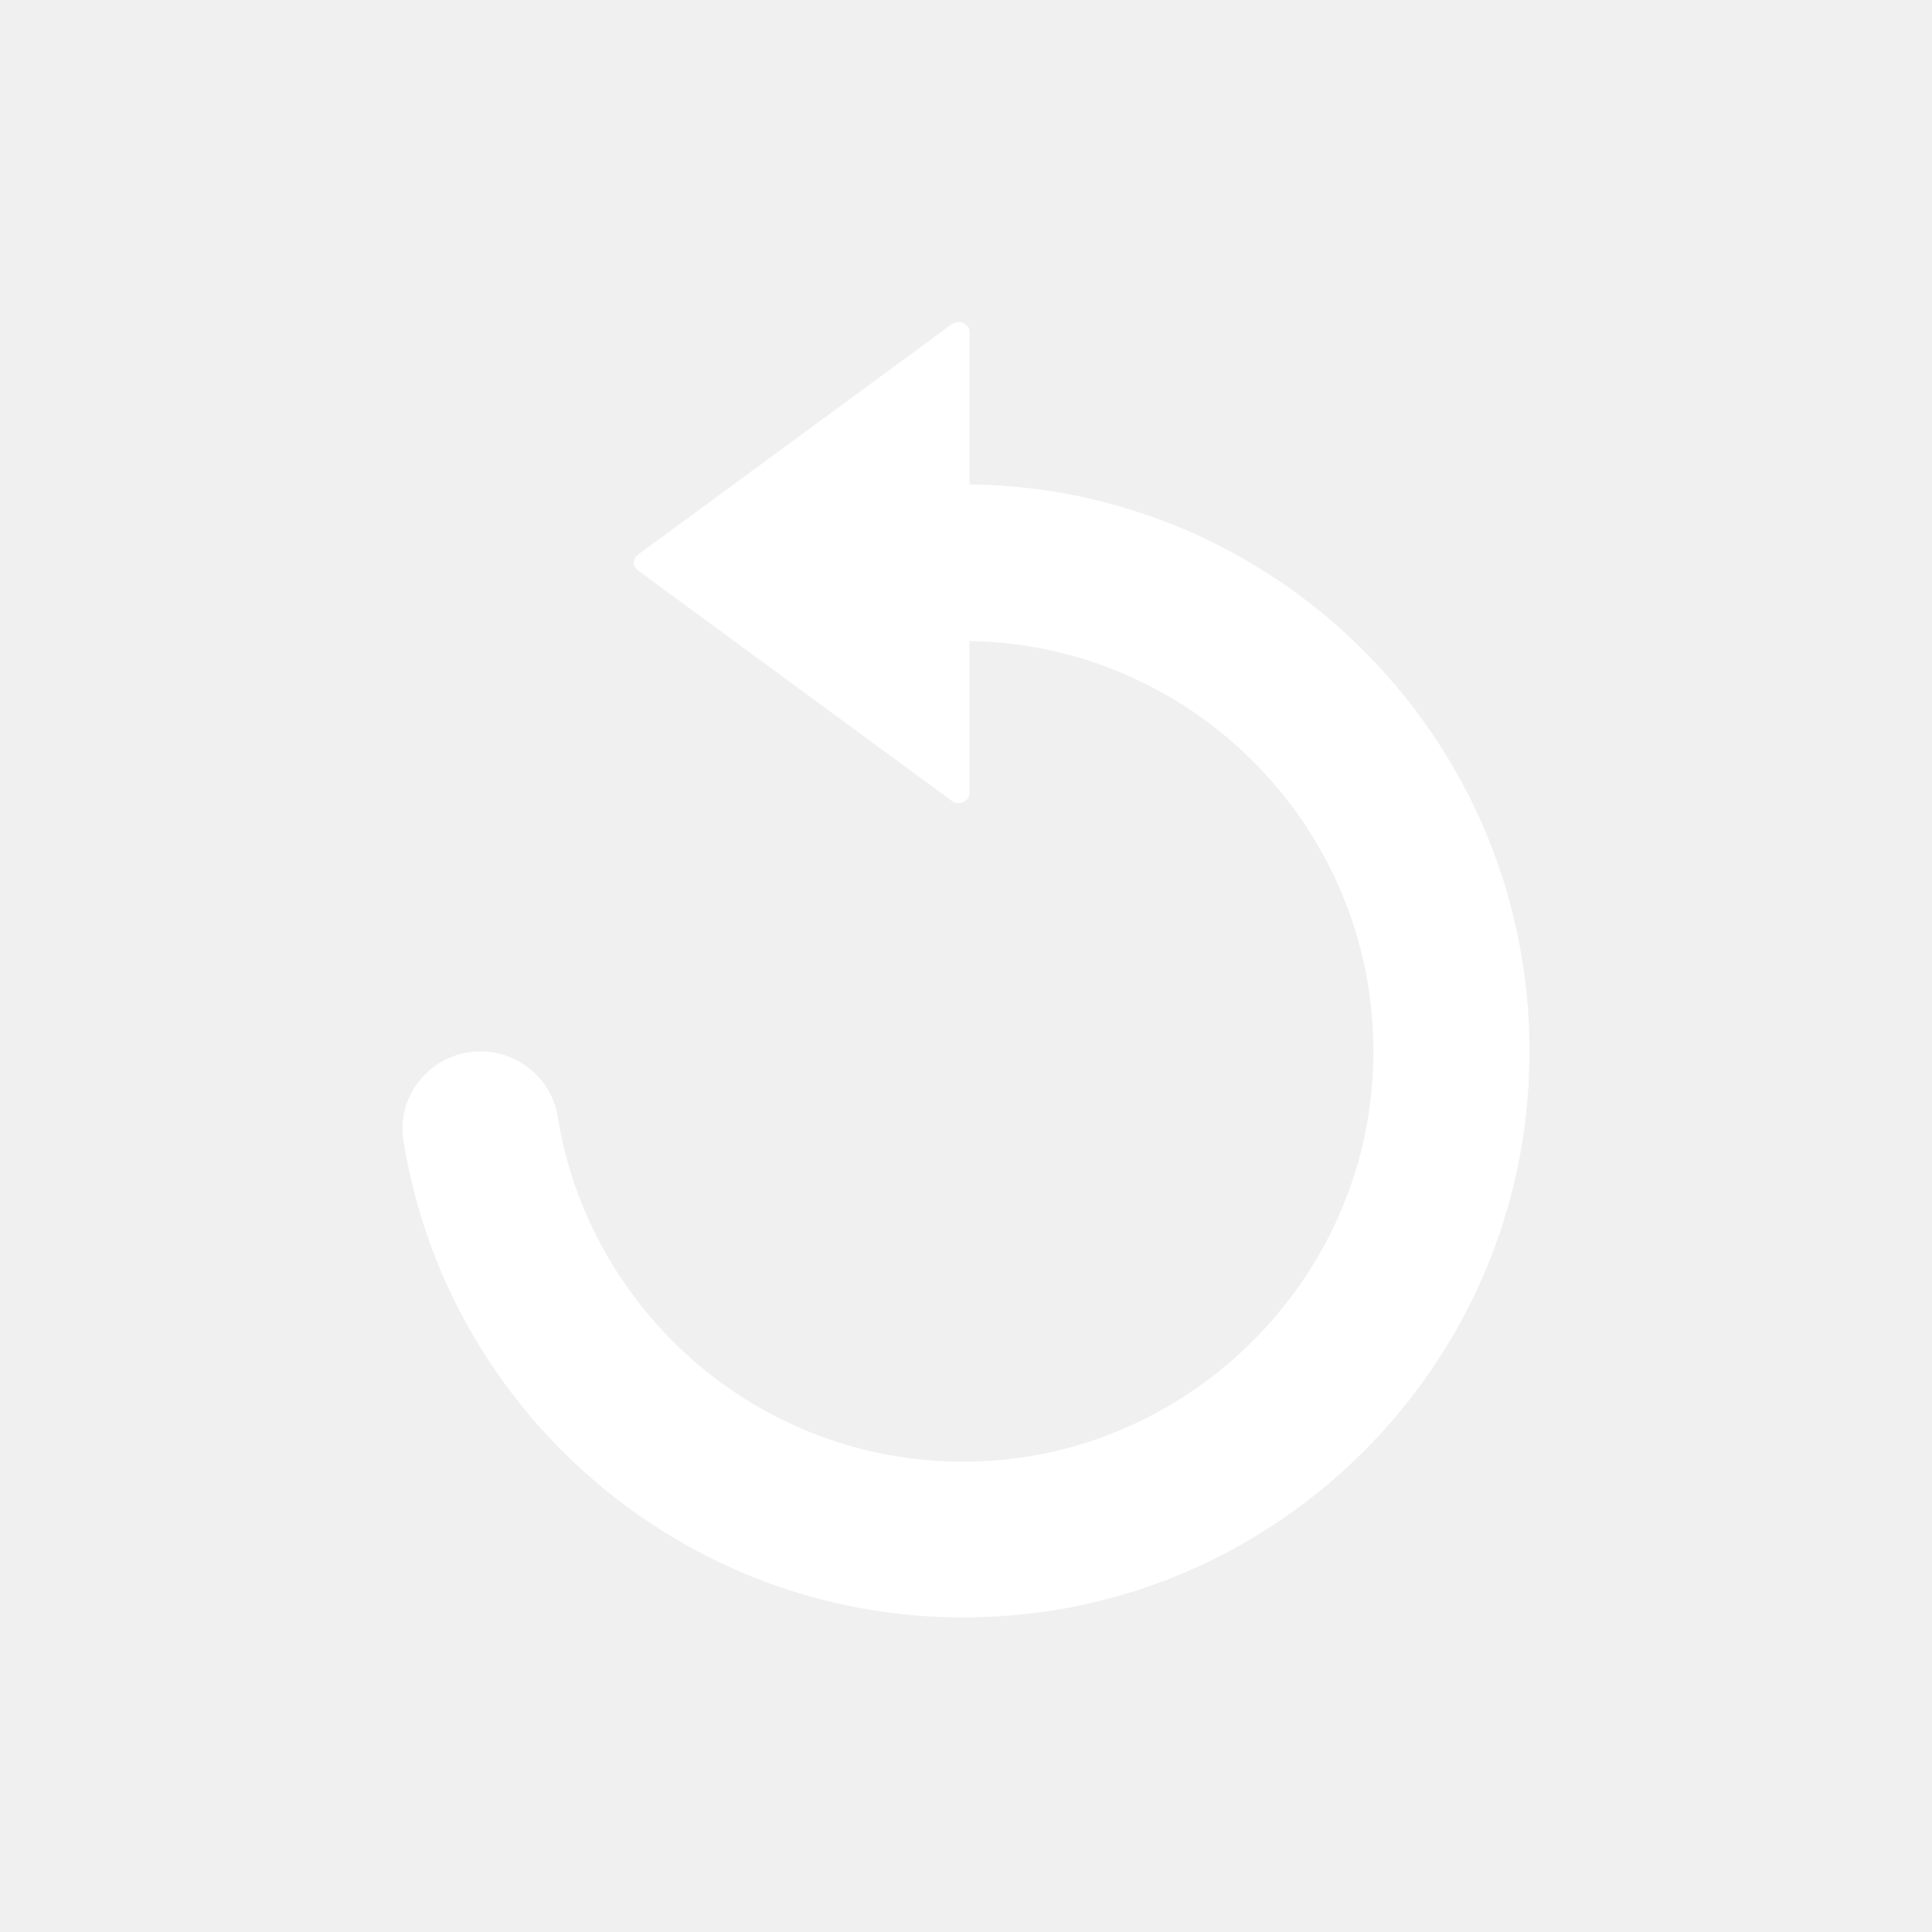
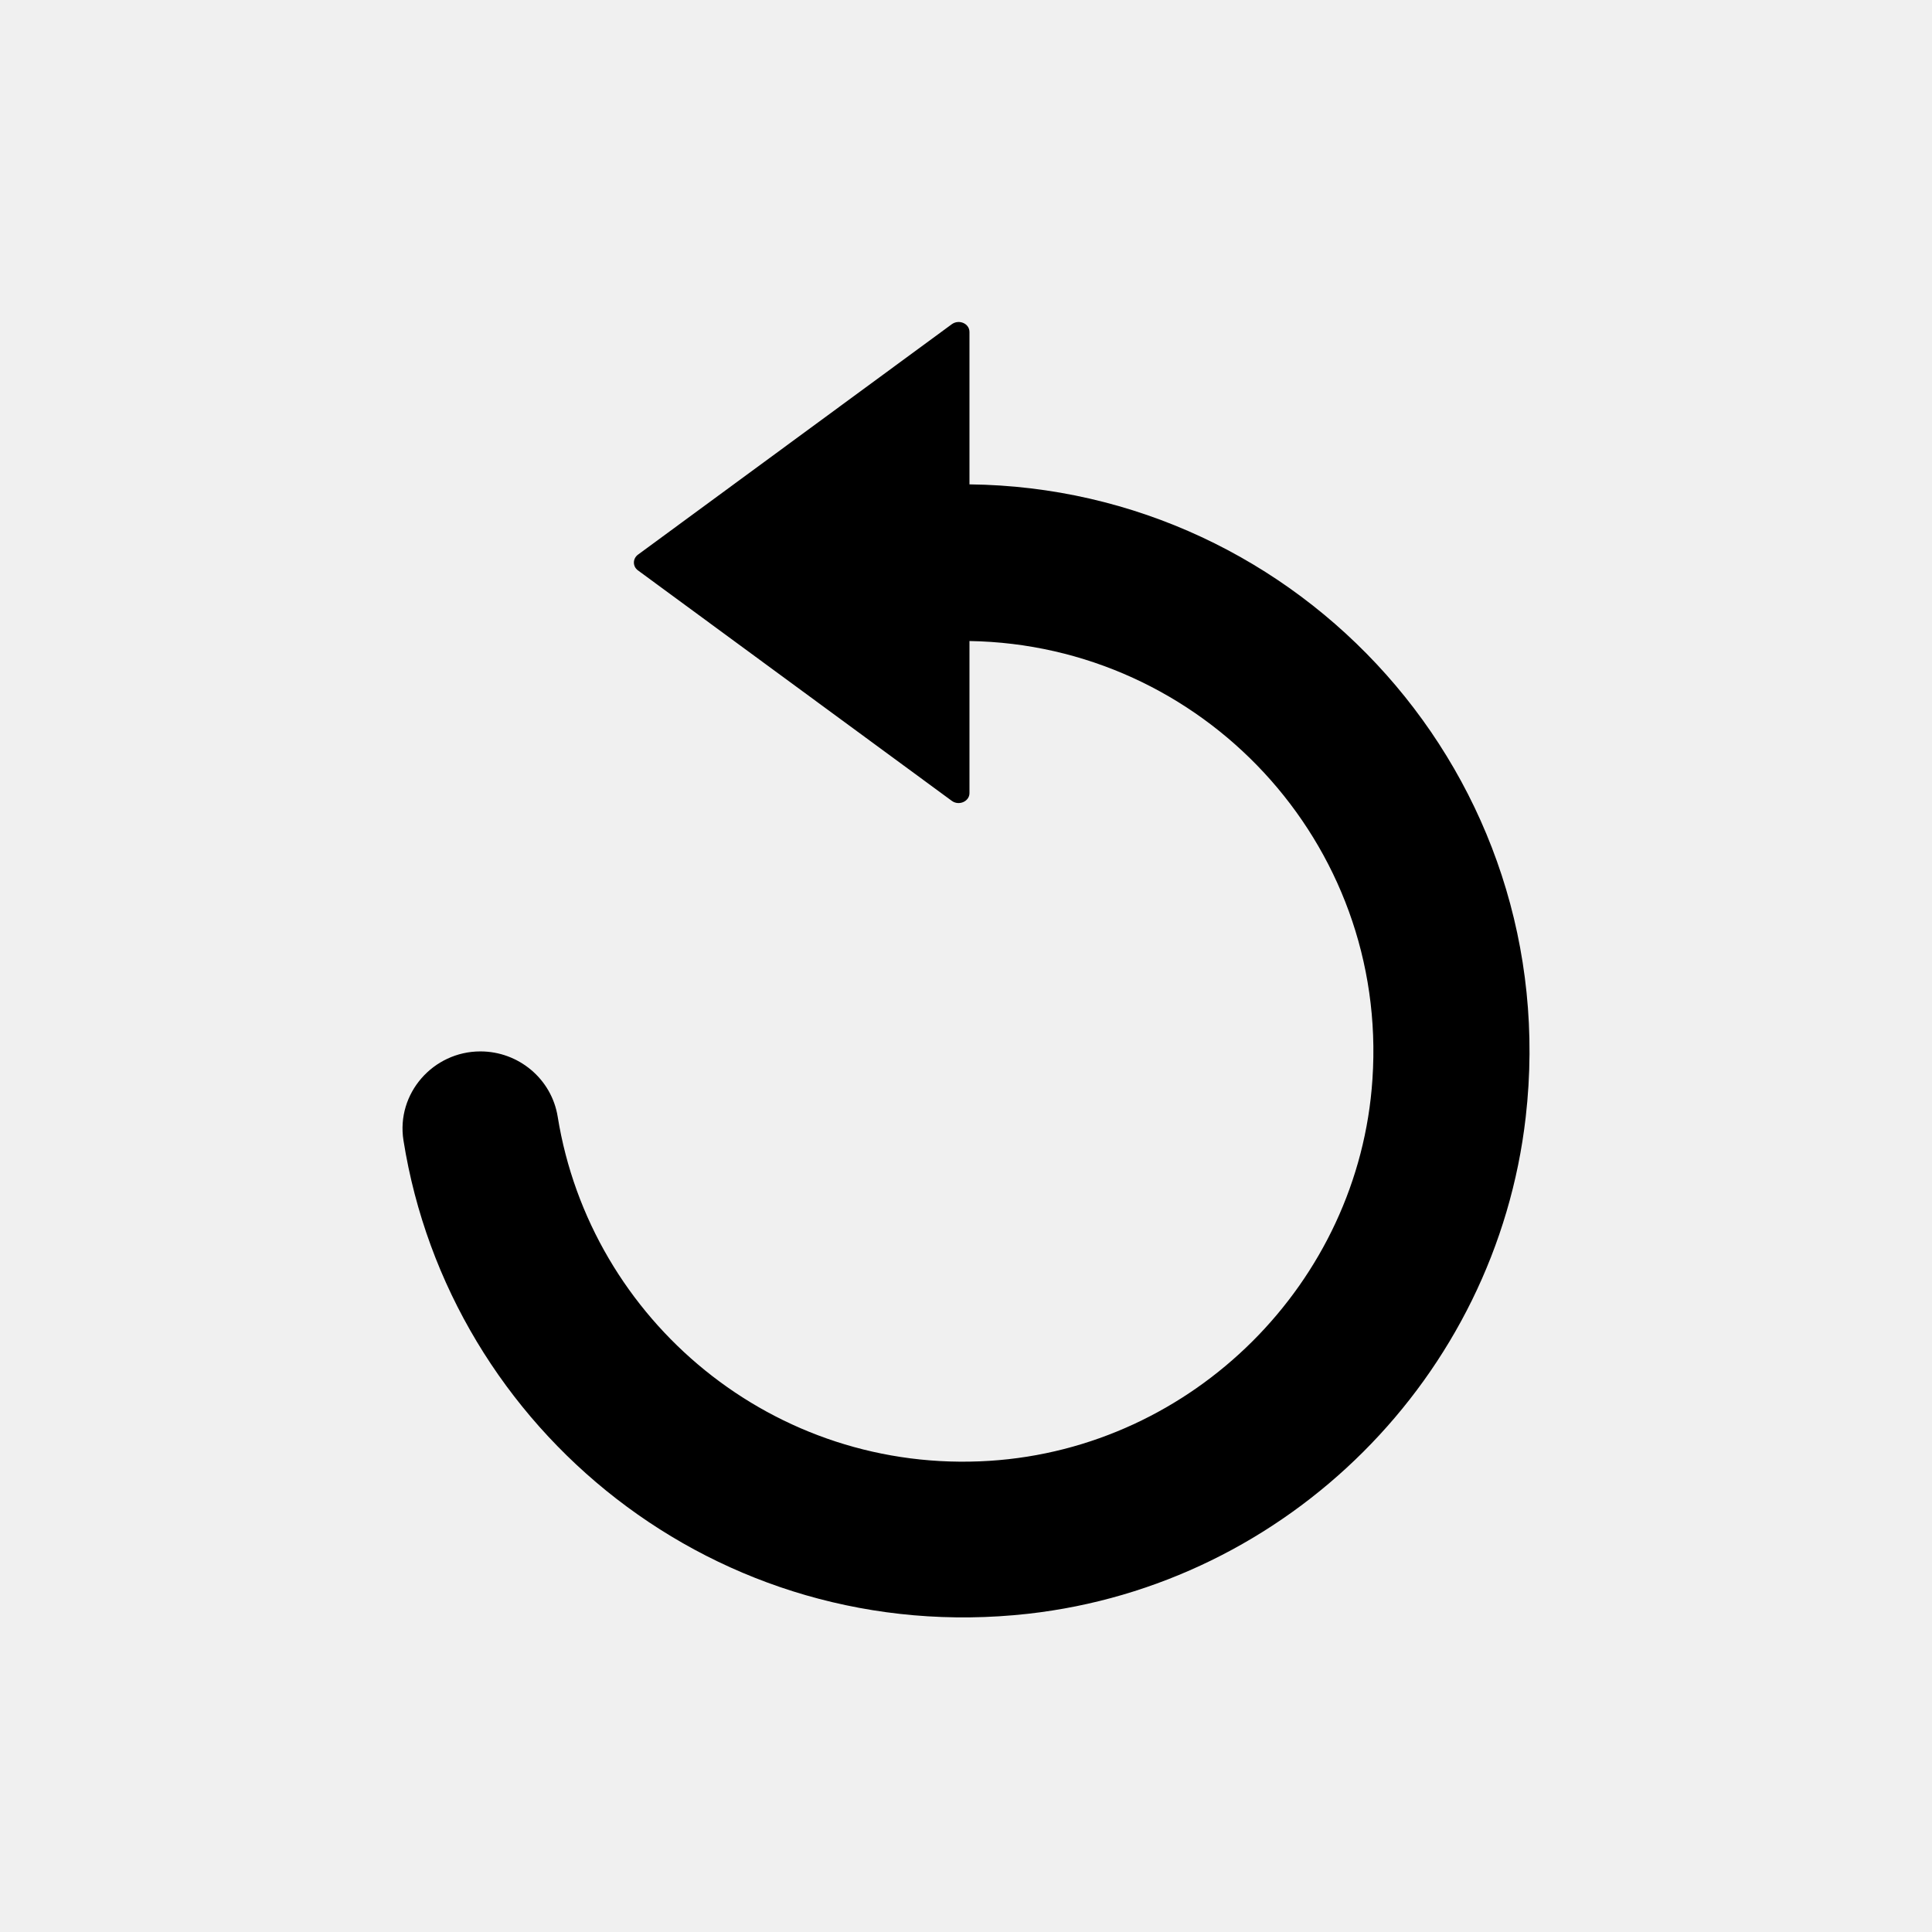
- <svg xmlns="http://www.w3.org/2000/svg" width="24" height="24" viewBox="0 0 24 24" fill="none">
-   <path fill-rule="evenodd" clip-rule="evenodd" d="M12.77 20.047C15.998 19.685 18.584 17.105 18.953 13.877C19.436 9.656 16.155 6.063 12.043 6.017V4.124C12.043 4.018 11.912 3.963 11.823 4.028L7.924 6.891C7.858 6.941 7.858 7.036 7.924 7.085L11.823 9.948C11.912 10.014 12.043 9.955 12.043 9.853V7.963C14.932 8.009 17.247 10.468 17.049 13.407C16.882 15.934 14.821 17.986 12.293 18.147C9.614 18.318 7.336 16.404 6.928 13.873C6.853 13.403 6.442 13.061 5.968 13.061C5.38 13.061 4.92 13.584 5.012 14.166C5.584 17.772 8.914 20.477 12.77 20.047Z" fill="white" />
+ <svg xmlns="http://www.w3.org/2000/svg" width="24" height="24" viewBox="0 0 24 24">
+   <path fill-rule="evenodd" clip-rule="evenodd" d="M12.77 20.047C15.998 19.685 18.584 17.105 18.953 13.877C19.436 9.656 16.155 6.063 12.043 6.017V4.124C12.043 4.018 11.912 3.963 11.823 4.028L7.924 6.891C7.858 6.941 7.858 7.036 7.924 7.085L11.823 9.948C11.912 10.014 12.043 9.955 12.043 9.853V7.963C14.932 8.009 17.247 10.468 17.049 13.407C16.882 15.934 14.821 17.986 12.293 18.147C9.614 18.318 7.336 16.404 6.928 13.873C6.853 13.403 6.442 13.061 5.968 13.061C5.38 13.061 4.92 13.584 5.012 14.166C5.584 17.772 8.914 20.477 12.77 20.047Z" />
</svg>
